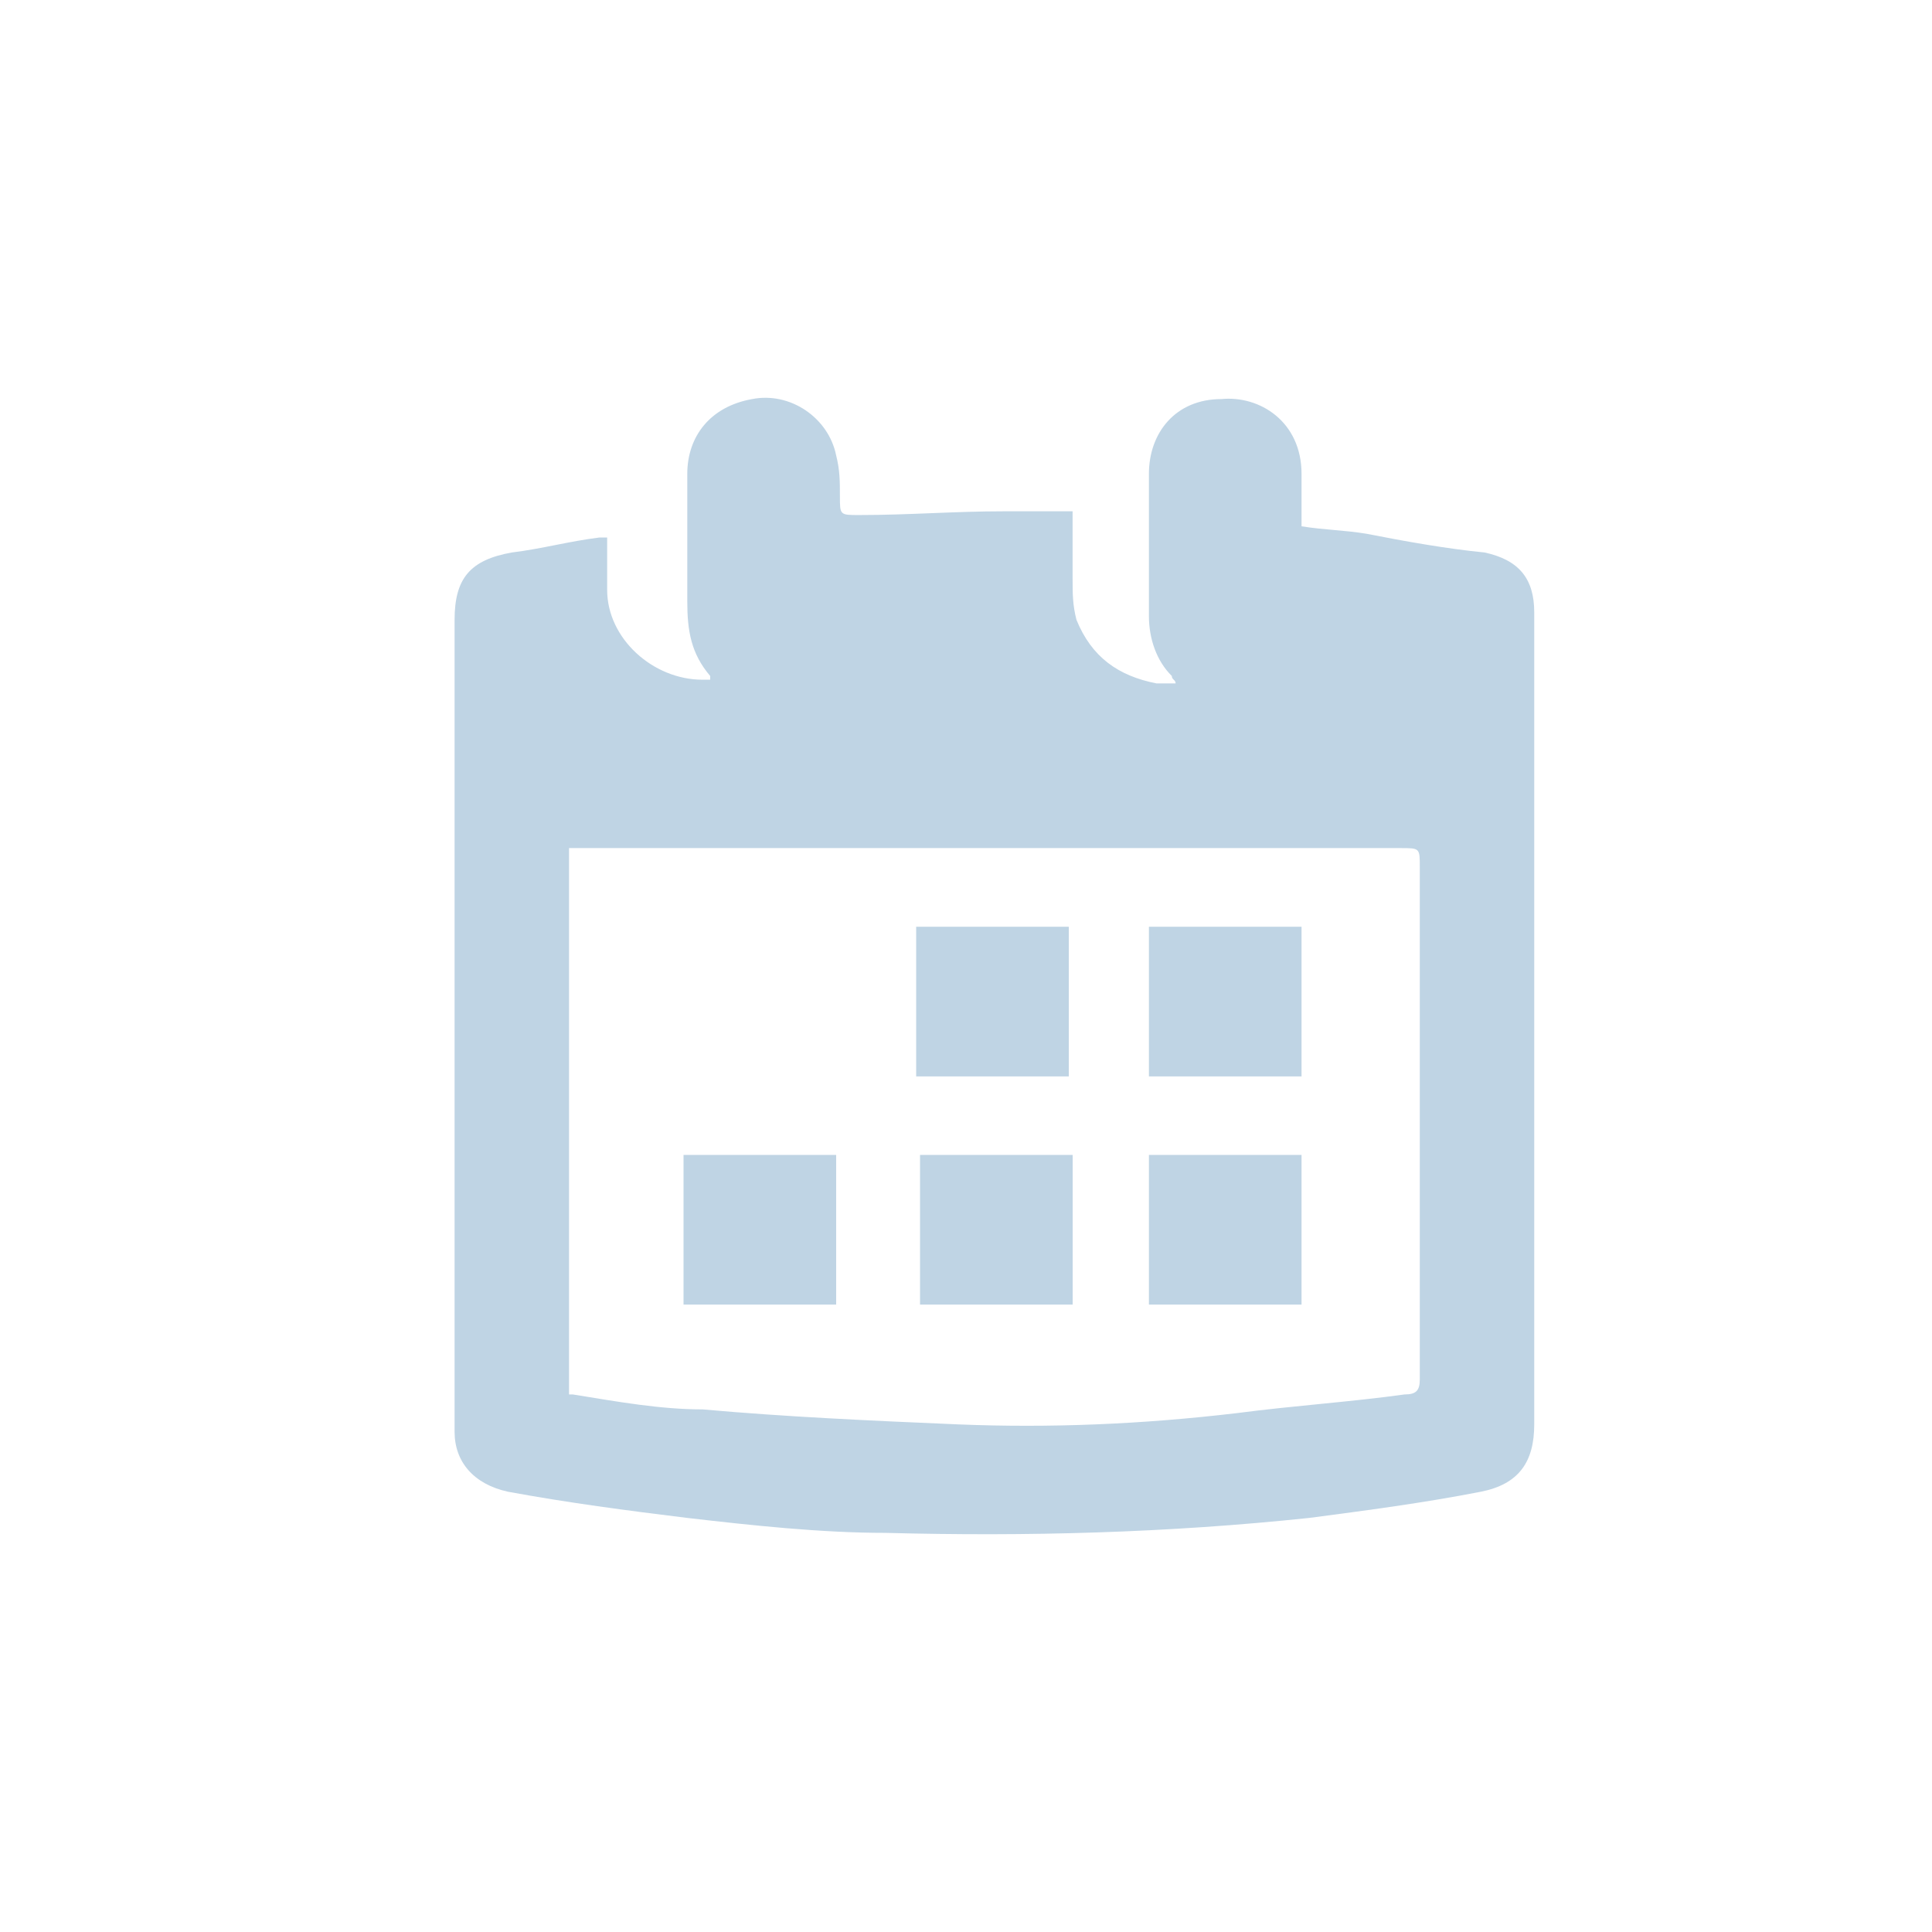
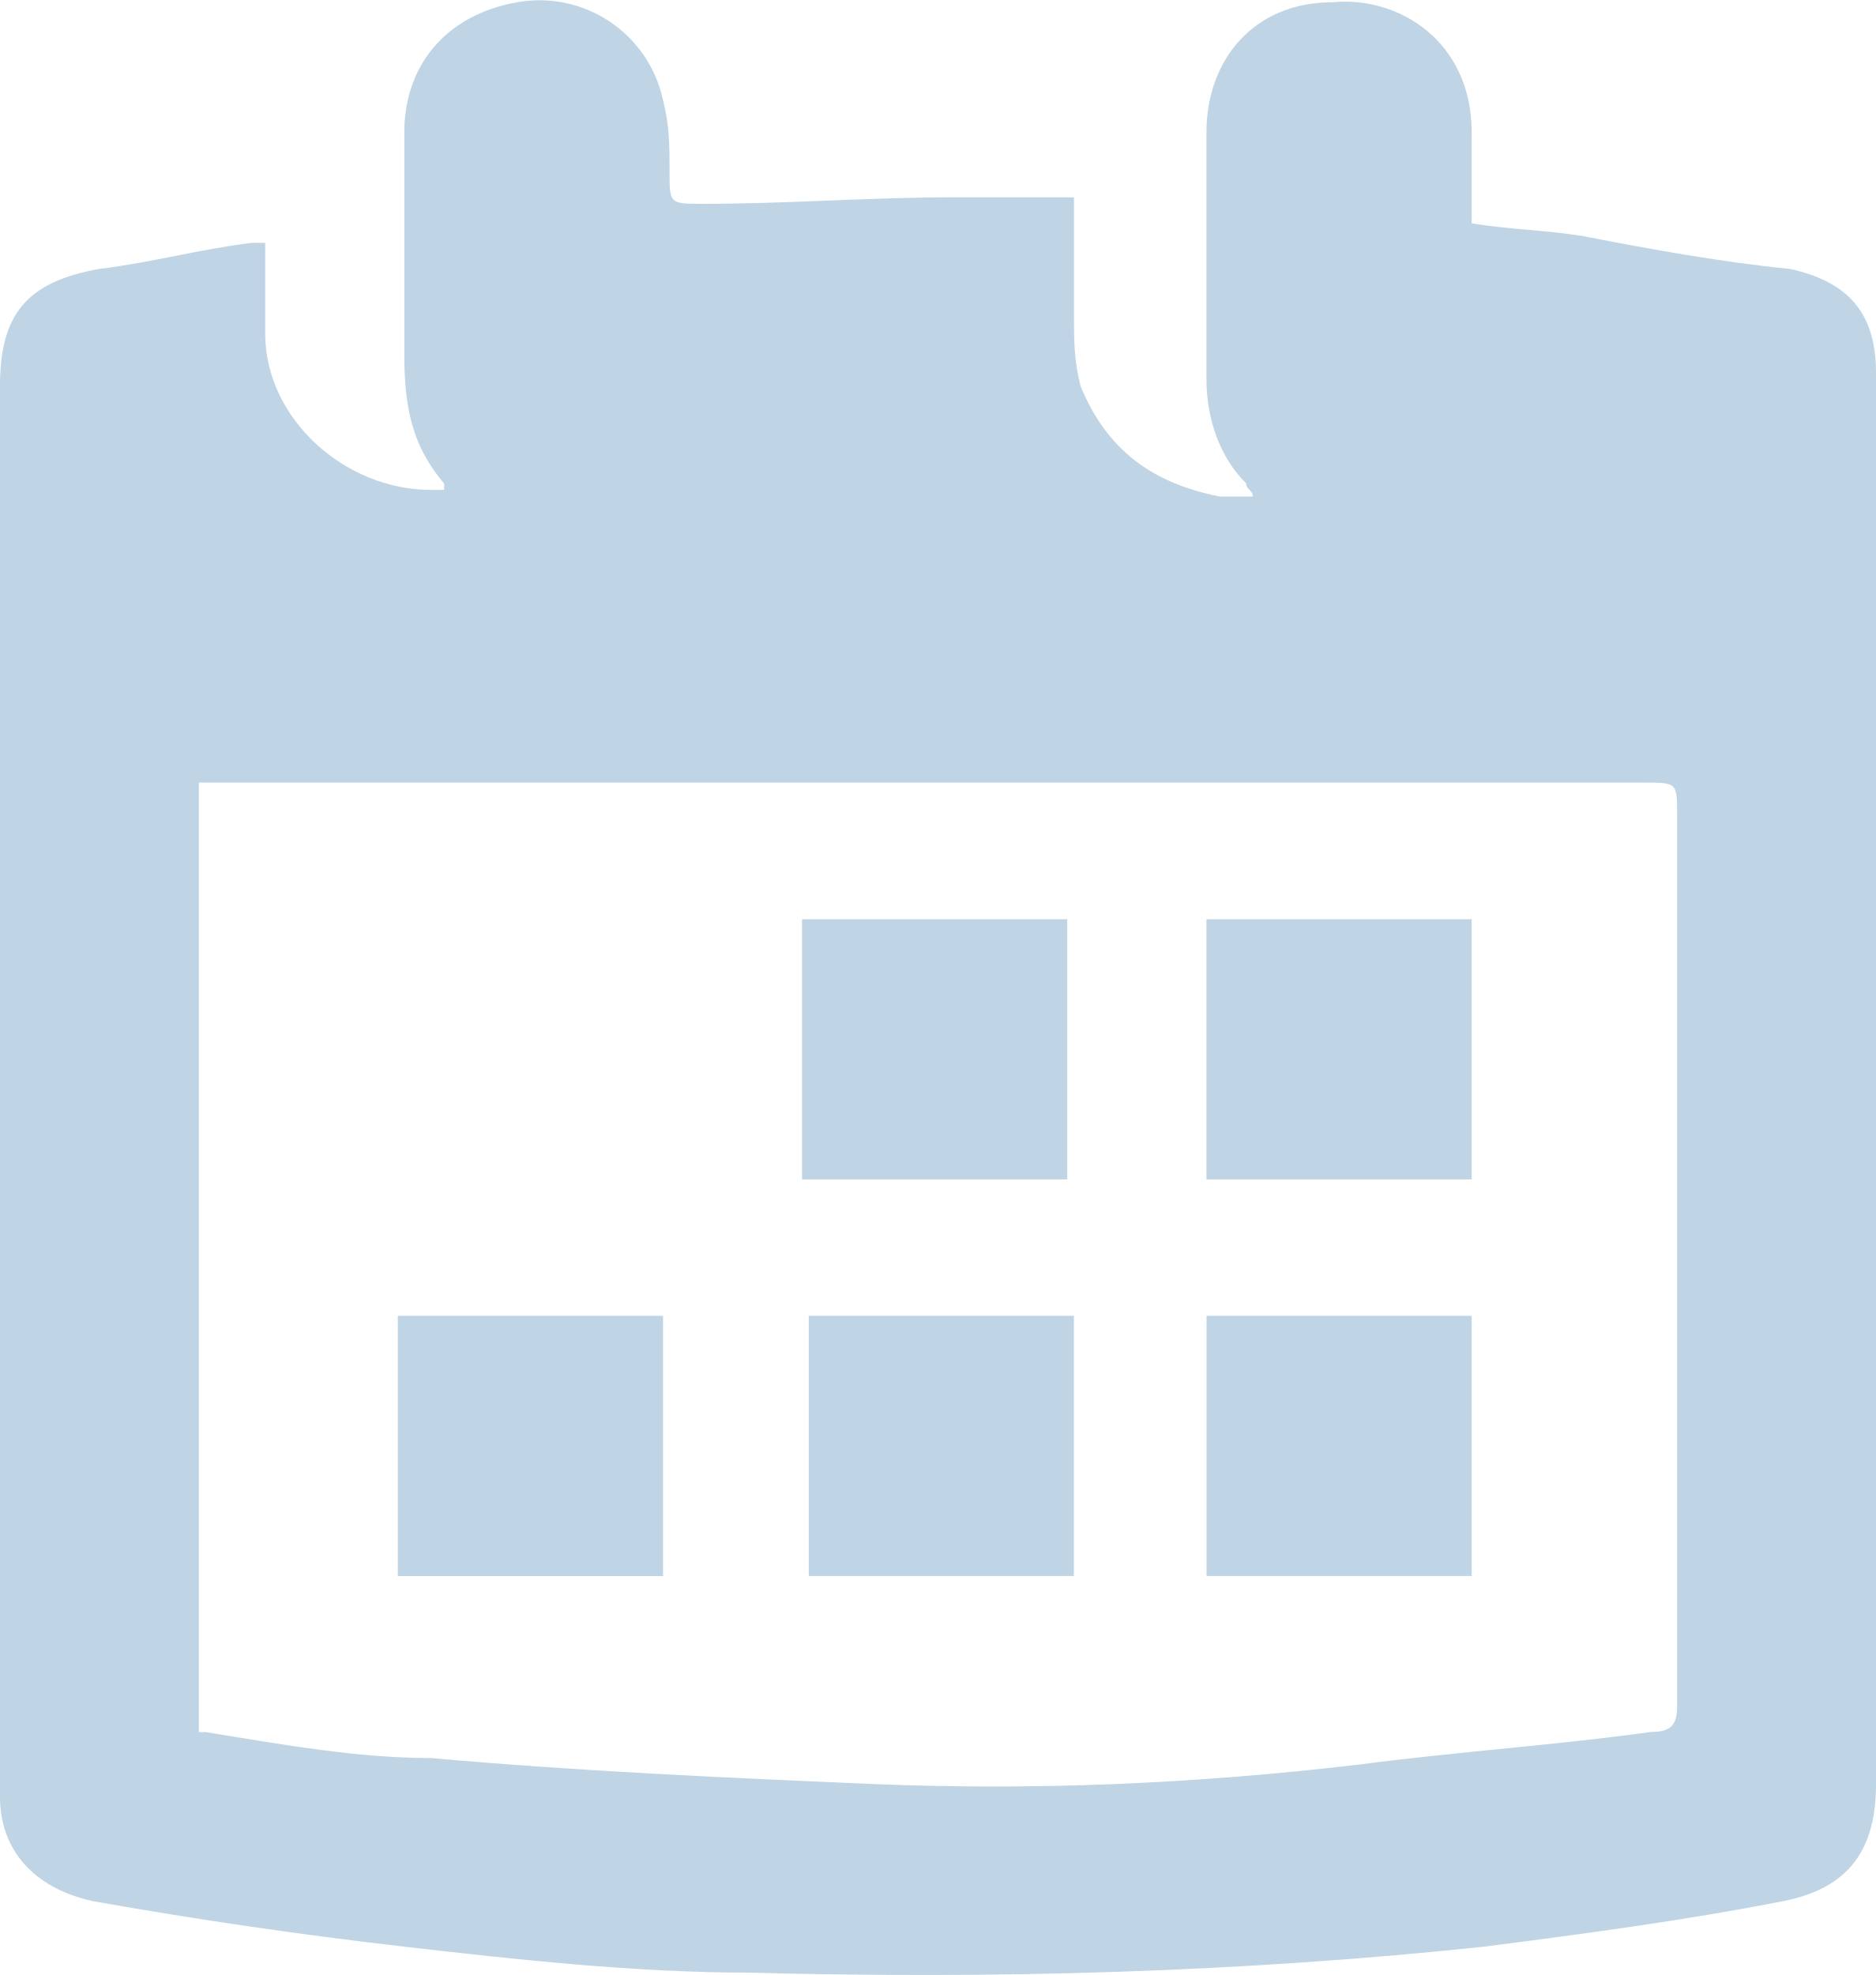
- <svg xmlns="http://www.w3.org/2000/svg" width="34" height="34" viewBox="0 0 34 34" fill="none">
-   <path d="M10.685 9.459C10.685 9.788 10.685 10.118 10.685 10.381C10.685 11.237 11.491 11.962 12.364 11.962C12.431 11.962 12.431 11.962 12.498 11.962V11.896C12.162 11.501 12.095 11.105 12.095 10.579C12.095 9.854 12.095 9.064 12.095 8.34C12.095 7.681 12.498 7.154 13.237 7.023C13.908 6.891 14.579 7.352 14.714 8.01C14.781 8.274 14.781 8.471 14.781 8.735C14.781 9.064 14.781 9.064 15.117 9.064C15.989 9.064 16.795 8.998 17.668 8.998C18.071 8.998 18.474 8.998 18.876 8.998C18.876 9.459 18.876 9.788 18.876 10.184C18.876 10.447 18.876 10.645 18.944 10.908C19.212 11.566 19.682 11.896 20.353 12.027C20.421 12.027 20.555 12.027 20.689 12.027C20.689 11.962 20.622 11.962 20.622 11.896C20.353 11.632 20.219 11.237 20.219 10.842C20.219 9.986 20.219 9.196 20.219 8.34C20.219 7.615 20.689 7.023 21.495 7.023C22.166 6.957 22.905 7.418 22.905 8.34C22.905 8.669 22.905 8.932 22.905 9.262C23.307 9.327 23.643 9.327 24.046 9.393C24.717 9.525 25.456 9.657 26.127 9.723C26.731 9.854 27 10.184 27 10.776C27 12.883 27 14.991 27 17.098C27 19.732 27 22.432 27 25.067C27 25.725 26.731 26.12 26.06 26.252C25.053 26.449 24.046 26.581 23.039 26.713C20.555 26.976 18.071 27.042 15.587 26.976C14.445 26.976 13.237 26.845 12.095 26.713C11.021 26.581 10.014 26.449 8.94 26.252C8.336 26.12 8 25.725 8 25.198C8 23.157 8 21.115 8 19.074C8 16.374 8 13.608 8 10.908C8 10.184 8.269 9.854 9.007 9.723C9.544 9.657 10.014 9.525 10.551 9.459C10.551 9.459 10.618 9.459 10.685 9.459ZM10.014 24.54C10.081 24.54 10.081 24.54 10.081 24.54C10.887 24.671 11.625 24.803 12.364 24.803C13.841 24.935 15.318 25.001 16.862 25.067C18.474 25.132 20.085 25.067 21.763 24.869C22.77 24.737 23.777 24.671 24.717 24.54C24.919 24.54 24.986 24.474 24.986 24.276C24.986 21.247 24.986 18.284 24.986 15.254C24.986 14.925 24.986 14.925 24.65 14.925C19.883 14.925 15.05 14.925 10.283 14.925C10.216 14.925 10.081 14.925 10.014 14.925C10.014 18.152 10.014 21.313 10.014 24.54Z" fill="#BFD4E4" />
-   <path d="M18.809 18.943C17.936 18.943 17.063 18.943 16.123 18.943C16.123 18.087 16.123 17.23 16.123 16.309C16.996 16.309 17.869 16.309 18.809 16.309C18.809 17.23 18.809 18.087 18.809 18.943Z" fill="#BFD4E4" />
-   <path d="M22.905 18.943C22.032 18.943 21.159 18.943 20.219 18.943C20.219 18.087 20.219 17.23 20.219 16.309C21.092 16.309 21.965 16.309 22.905 16.309C22.905 17.23 22.905 18.087 22.905 18.943Z" fill="#BFD4E4" />
-   <path d="M14.715 22.959C13.842 22.959 12.969 22.959 12.029 22.959C12.029 22.103 12.029 21.247 12.029 20.325C12.902 20.325 13.775 20.325 14.715 20.325C14.715 21.247 14.715 22.103 14.715 22.959Z" fill="#BFD4E4" />
-   <path d="M16.191 20.325C17.064 20.325 17.937 20.325 18.877 20.325C18.877 21.181 18.877 22.037 18.877 22.959C18.004 22.959 17.131 22.959 16.191 22.959C16.191 22.103 16.191 21.247 16.191 20.325Z" fill="#BFD4E4" />
-   <path d="M20.219 22.959C20.219 22.103 20.219 21.247 20.219 20.325C21.092 20.325 21.965 20.325 22.905 20.325C22.905 21.181 22.905 22.037 22.905 22.959C22.032 22.959 21.159 22.959 20.219 22.959Z" fill="#BFD4E4" />
+ <svg xmlns="http://www.w3.org/2000/svg" width="19" height="20" fill="none" viewBox="0 0 19 20">
+   <path fill="#BFD4E4" d="M2.686 2.46v.921c0 .856.805 1.58 1.678 1.58h.134v-.065c-.335-.395-.403-.79-.403-1.317v-2.24c0-.658.403-1.185 1.142-1.316a1.28 1.28 0 0 1 1.477.987c.067.264.067.461.067.725 0 .329 0 .329.336.329.872 0 1.678-.066 2.55-.066h1.21v1.186c0 .263 0 .46.066.724.269.658.739.988 1.41 1.12h.336c0-.066-.067-.066-.067-.132-.269-.264-.403-.659-.403-1.054V1.34c0-.725.47-1.317 1.276-1.317.671-.066 1.41.395 1.41 1.317v.922c.402.065.738.065 1.14.131.672.132 1.41.264 2.082.33.604.131.873.46.873 1.053v14.291c0 .658-.269 1.053-.94 1.185-1.007.197-2.014.33-3.021.46-2.484.264-4.968.33-7.452.264-1.142 0-2.35-.131-3.492-.263a52.075 52.075 0 0 1-3.155-.461C.336 19.12 0 18.725 0 18.198V3.908c0-.724.269-1.054 1.007-1.185.537-.066 1.007-.198 1.544-.264h.135Zm-.672 15.08h.067c.806.131 1.544.263 2.283.263 1.477.132 2.954.198 4.498.264 1.611.065 3.223 0 4.901-.198 1.007-.132 2.014-.198 2.954-.33.202 0 .269-.065.269-.263V8.254c0-.329 0-.329-.336-.329H2.014v9.615Z" />
+   <path fill="#BFD4E4" d="M10.809 11.943H8.123V9.309h2.686v2.634Zm4.096 0h-2.686V9.309h2.686v2.634Zm-8.19 4.017H4.029v-2.635h2.686v2.634Zm1.476-2.635h2.685v2.634H8.191v-2.634Zm4.029 2.635v-2.635h2.685v2.634h-2.686Z" />
</svg>
